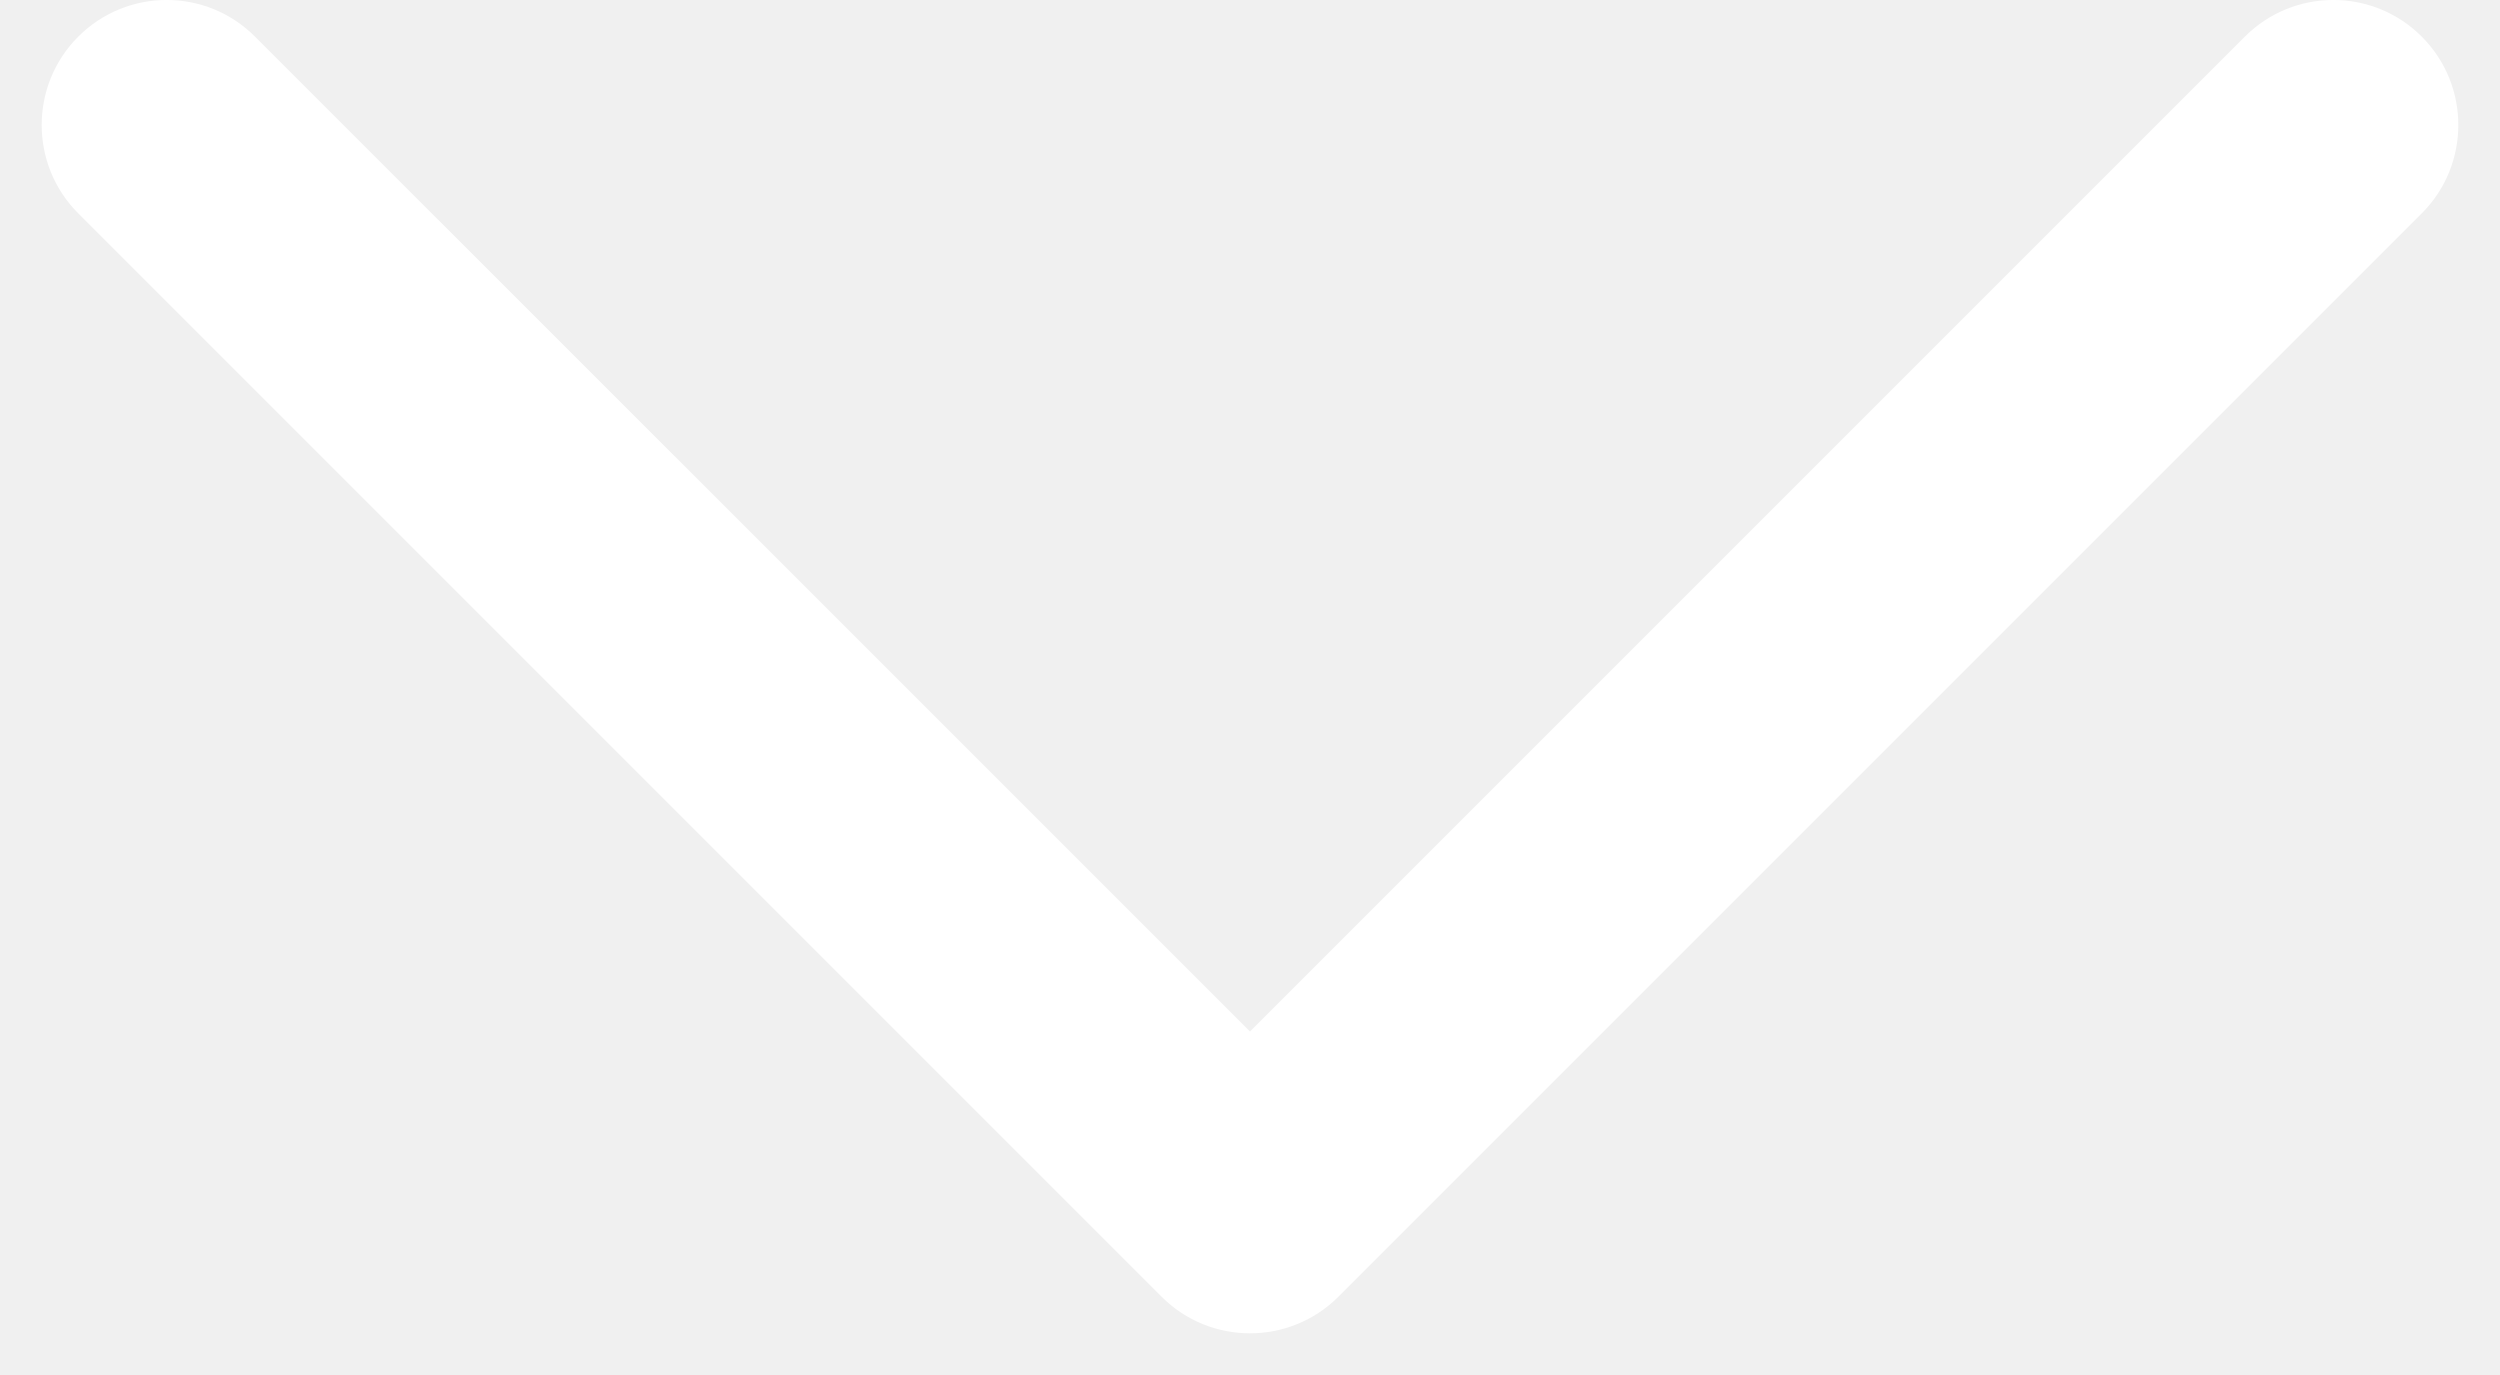
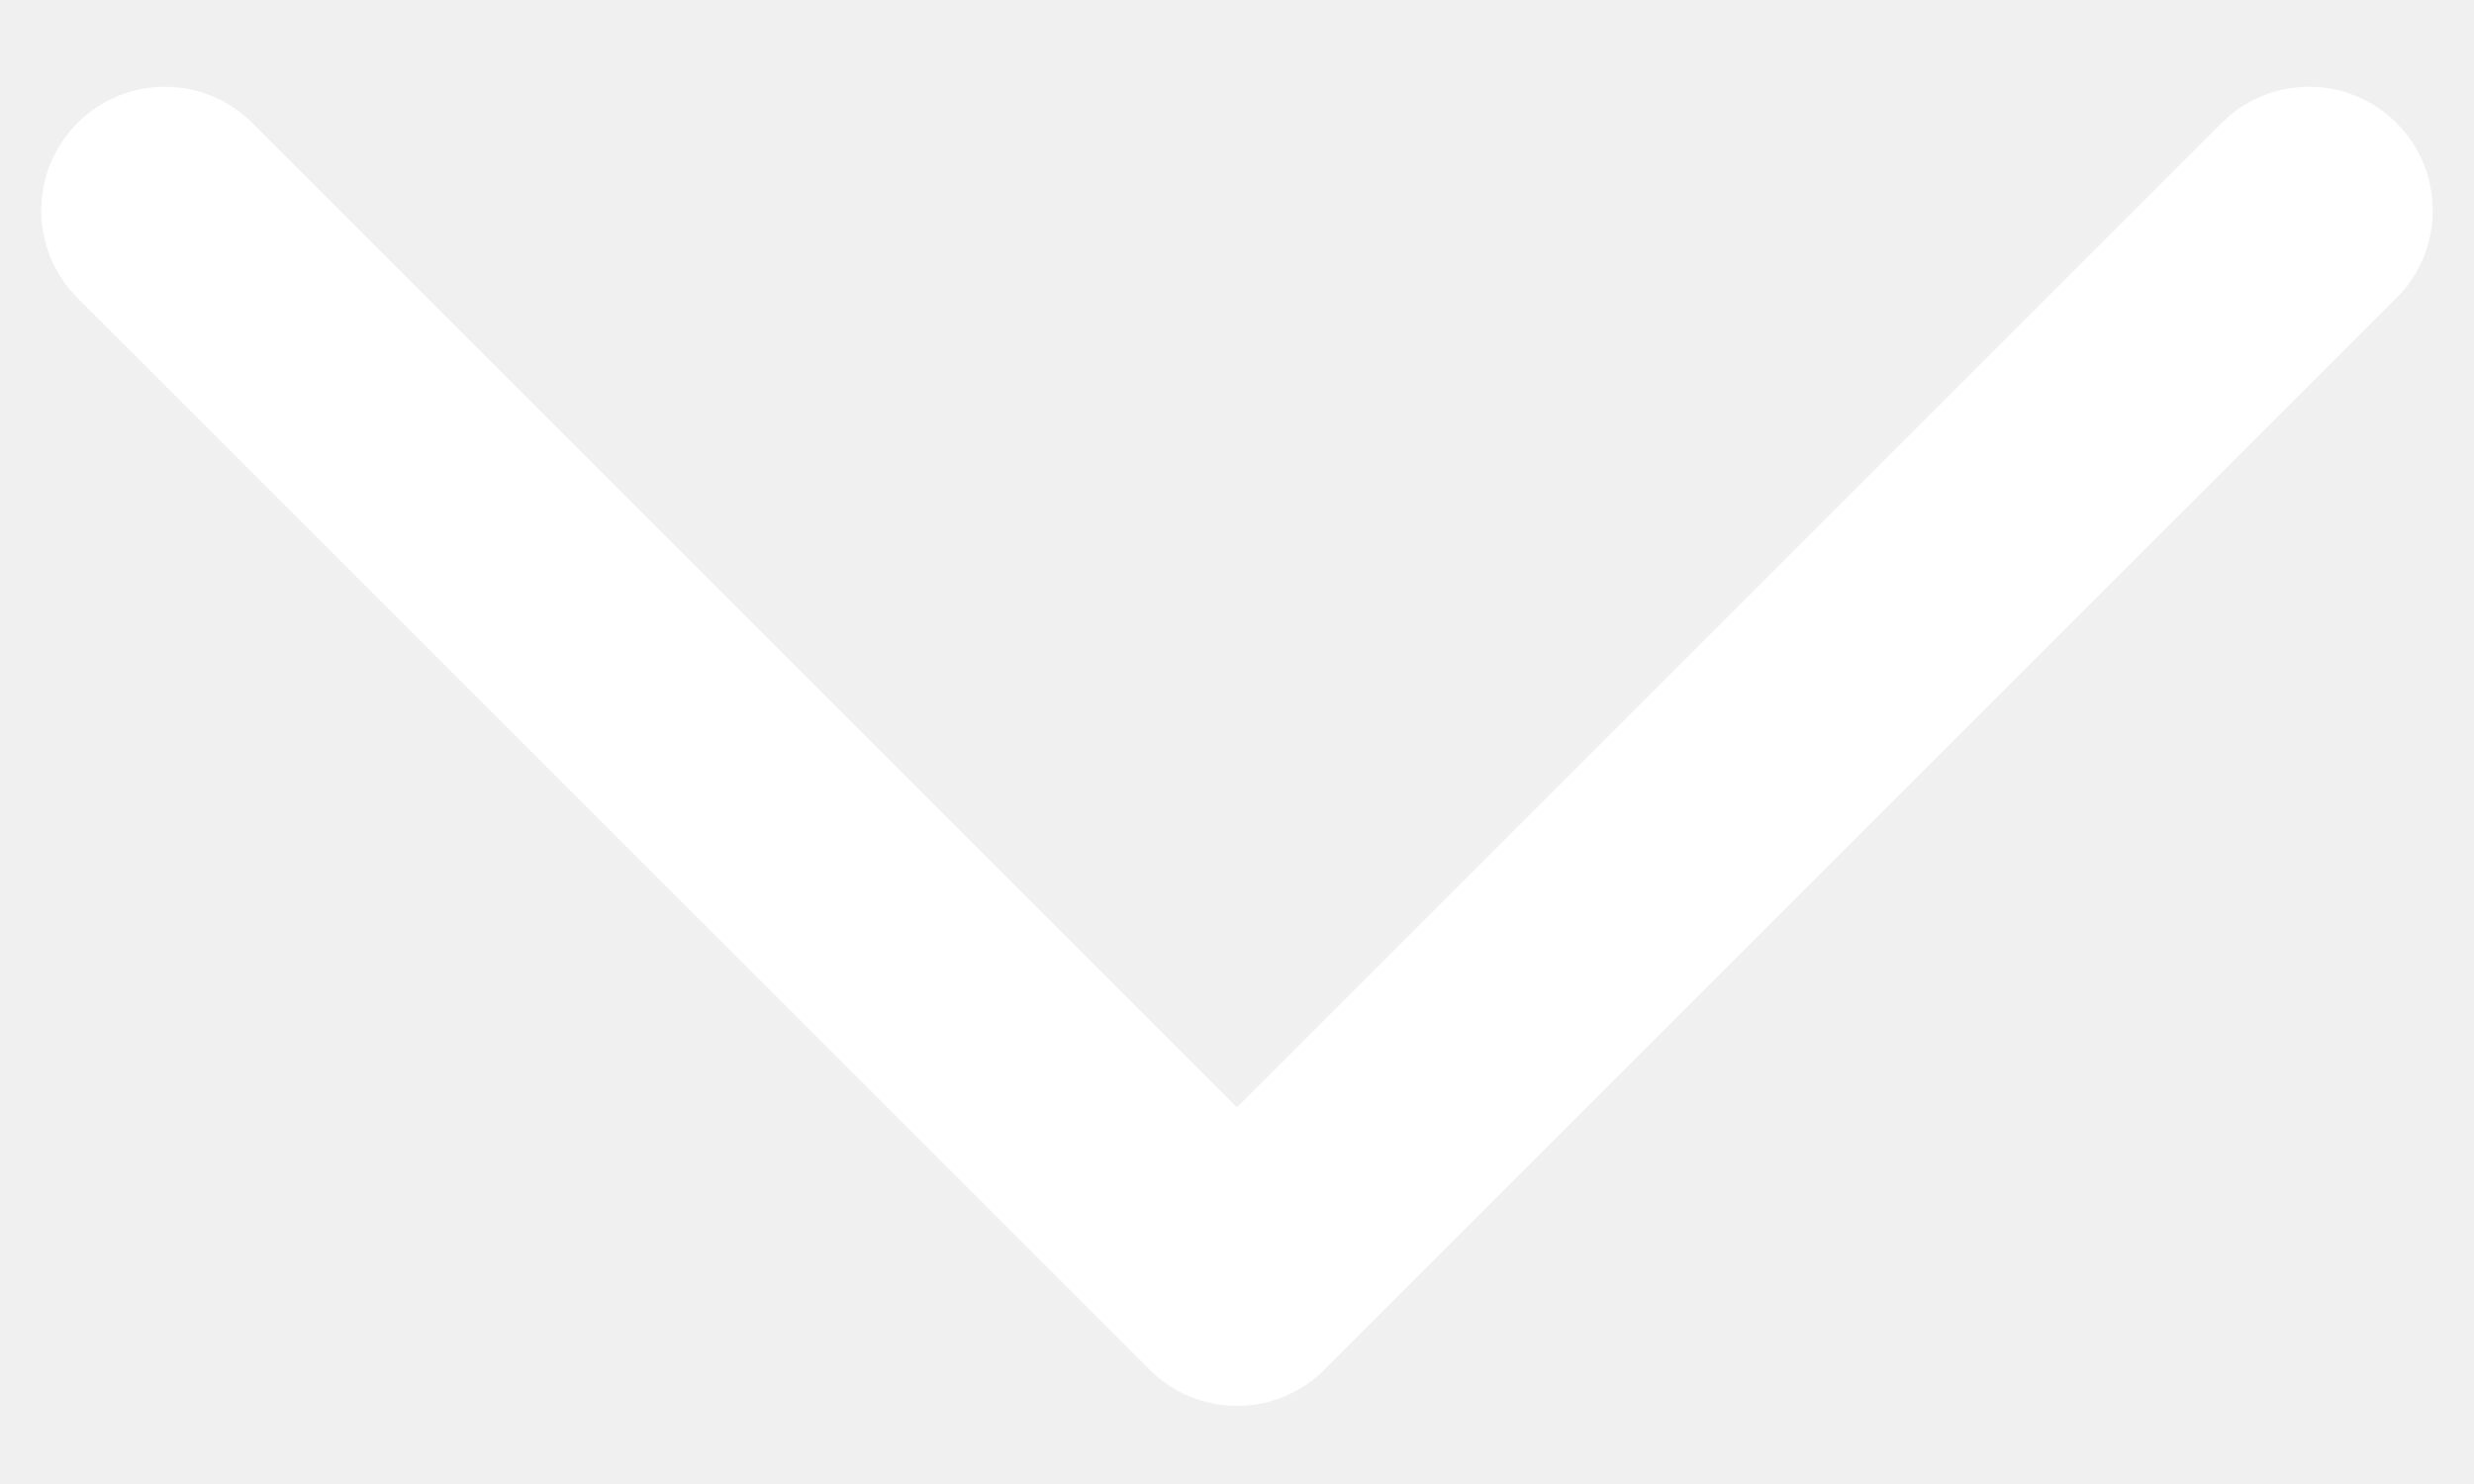
- <svg xmlns="http://www.w3.org/2000/svg" width="20" height="11" viewBox="0 0 20 11" fill="none">
-   <path fill-rule="evenodd" clip-rule="evenodd" d="M0.626 0.293C1.017 -0.098 1.65 -0.098 2.04 0.293L10 8.252L17.959 0.293C18.35 -0.098 18.983 -0.098 19.374 0.293C19.764 0.683 19.764 1.317 19.374 1.707L10.707 10.374C10.316 10.764 9.683 10.764 9.293 10.374L0.626 1.707C0.236 1.317 0.236 0.683 0.626 0.293Z" fill="#FFF" />
+ <svg xmlns="http://www.w3.org/2000/svg" width="20" height="12" viewBox="0 0 20 12" fill="none">
+   <path fill-rule="evenodd" clip-rule="evenodd" d="M0.626 0.995C1.017 0.604 1.65 0.604 2.04 0.995L10 8.954L17.959 0.995C18.35 0.604 18.983 0.604 19.374 0.995C19.764 1.385 19.764 2.018 19.374 2.409L10.707 11.075C10.317 11.466 9.683 11.466 9.293 11.075L0.626 2.409C0.236 2.018 0.236 1.385 0.626 0.995Z" fill="white" />
</svg>
